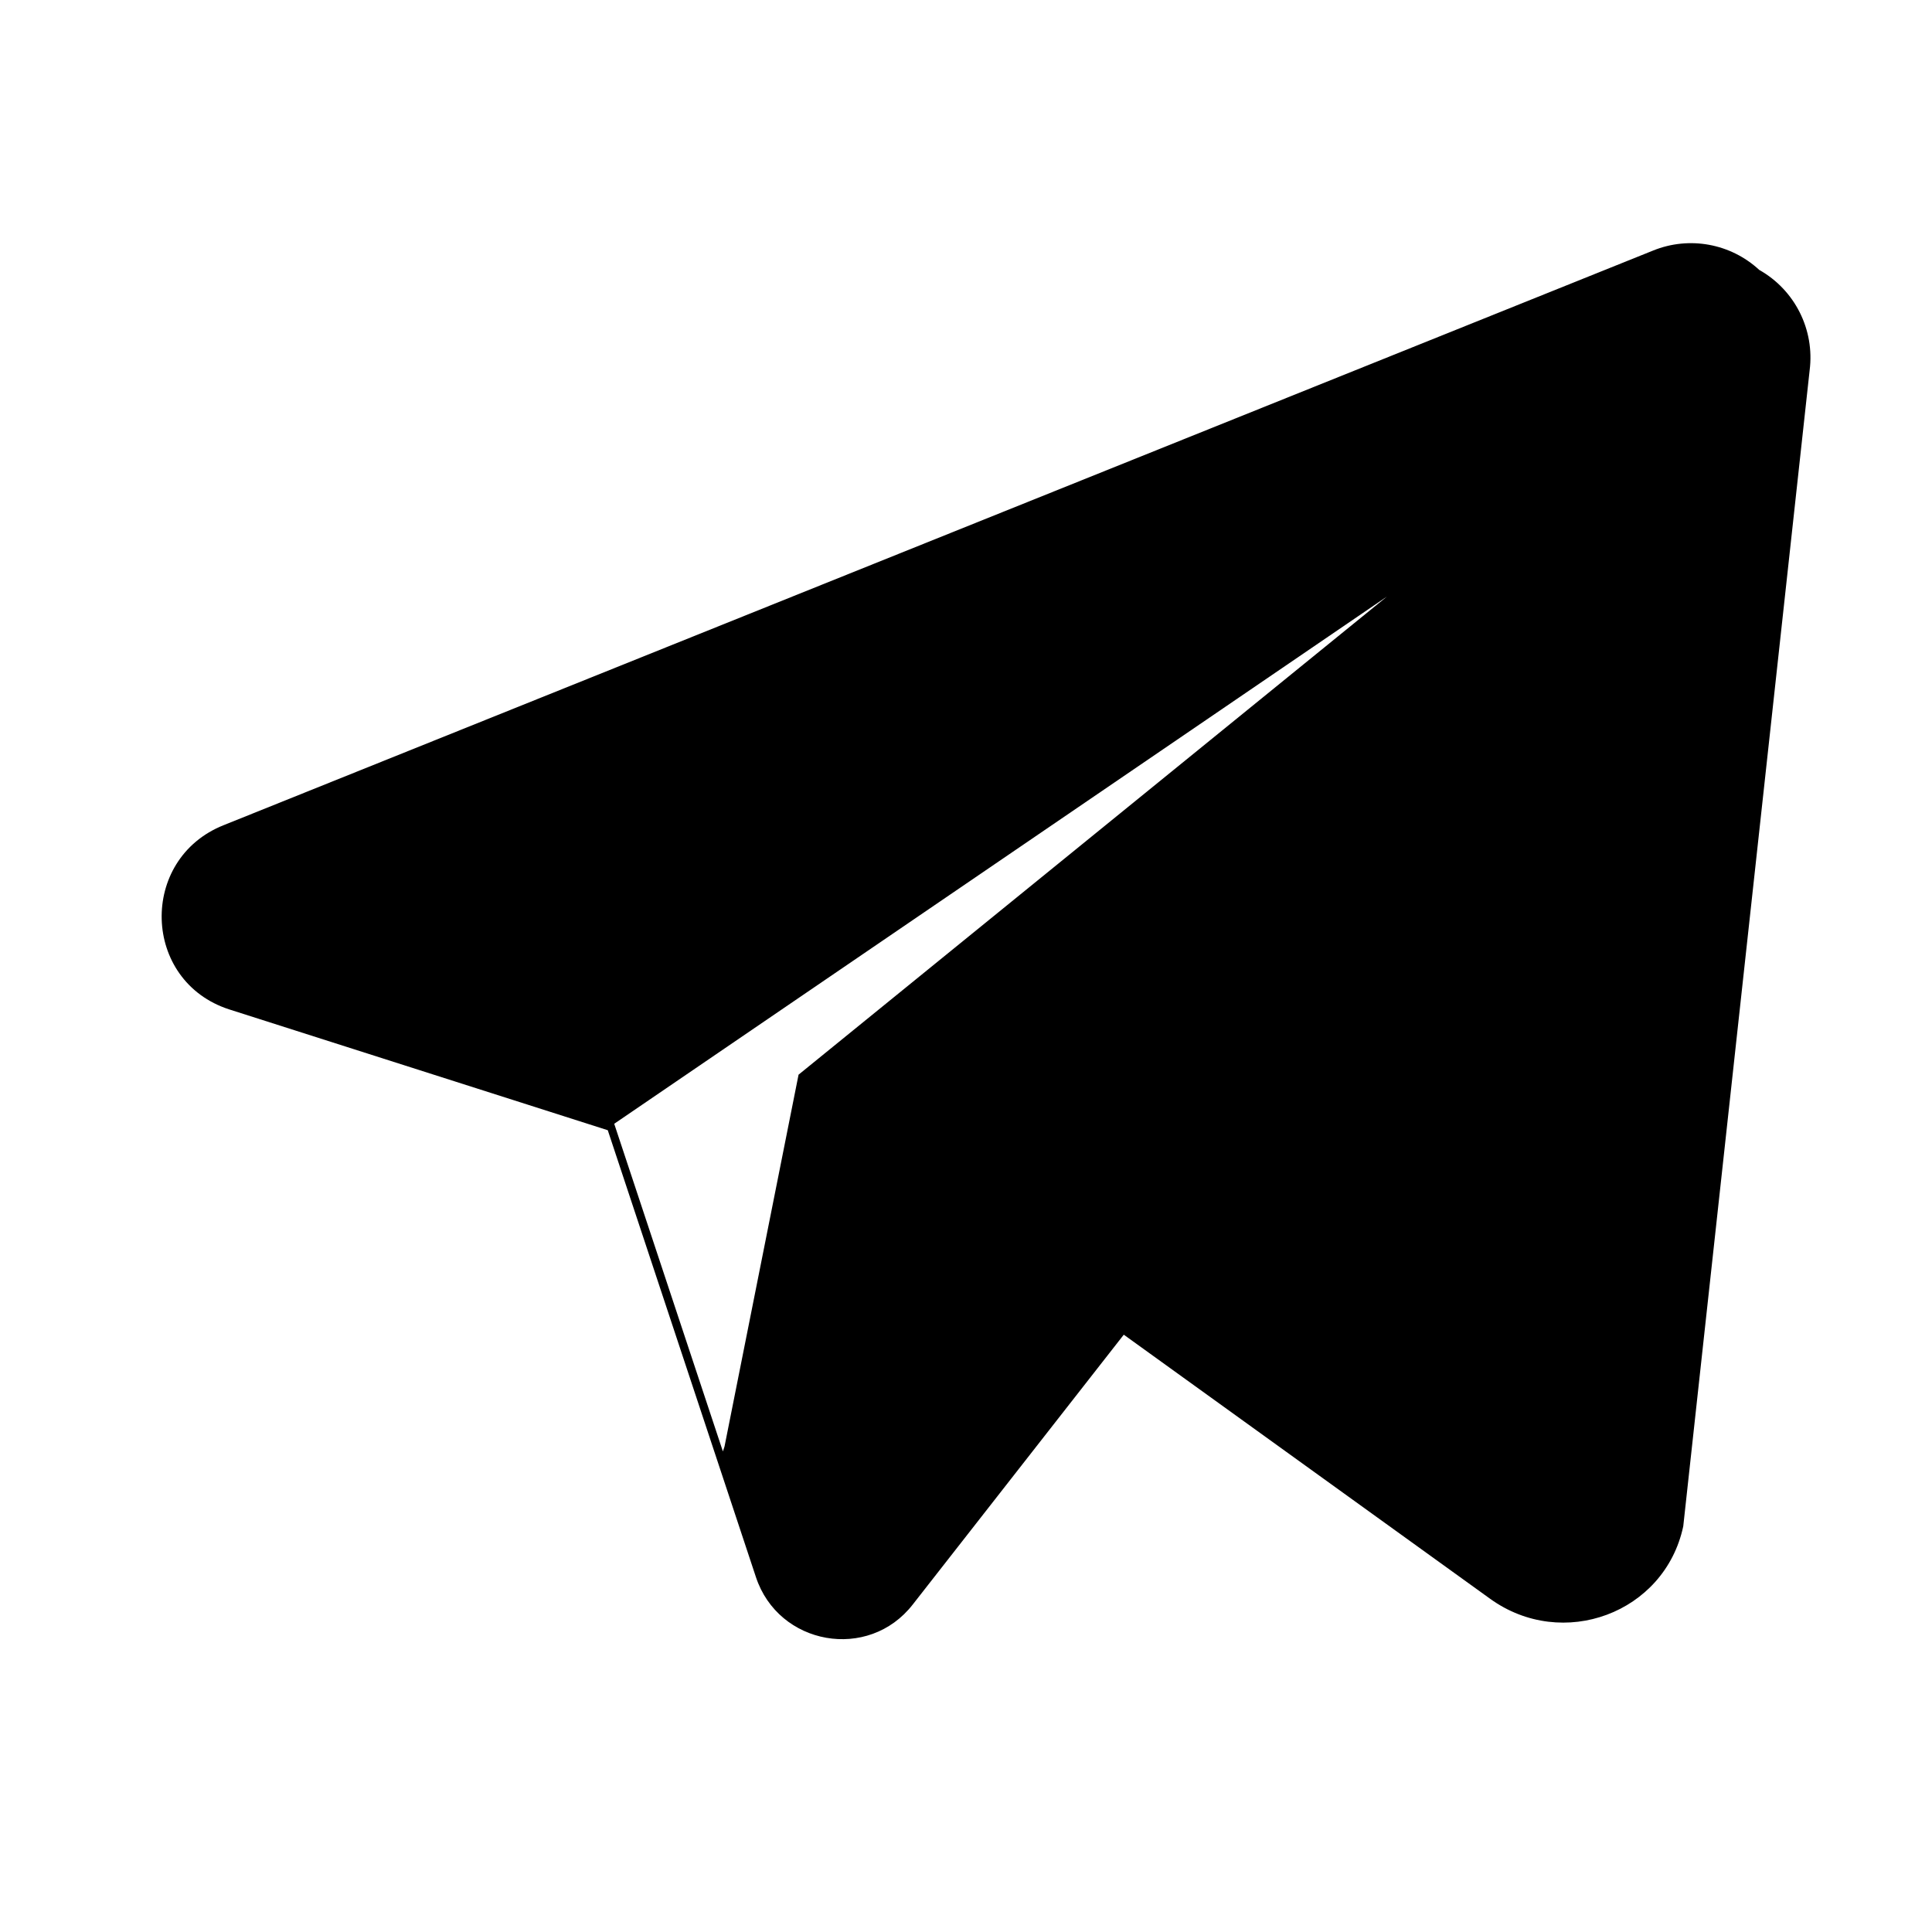
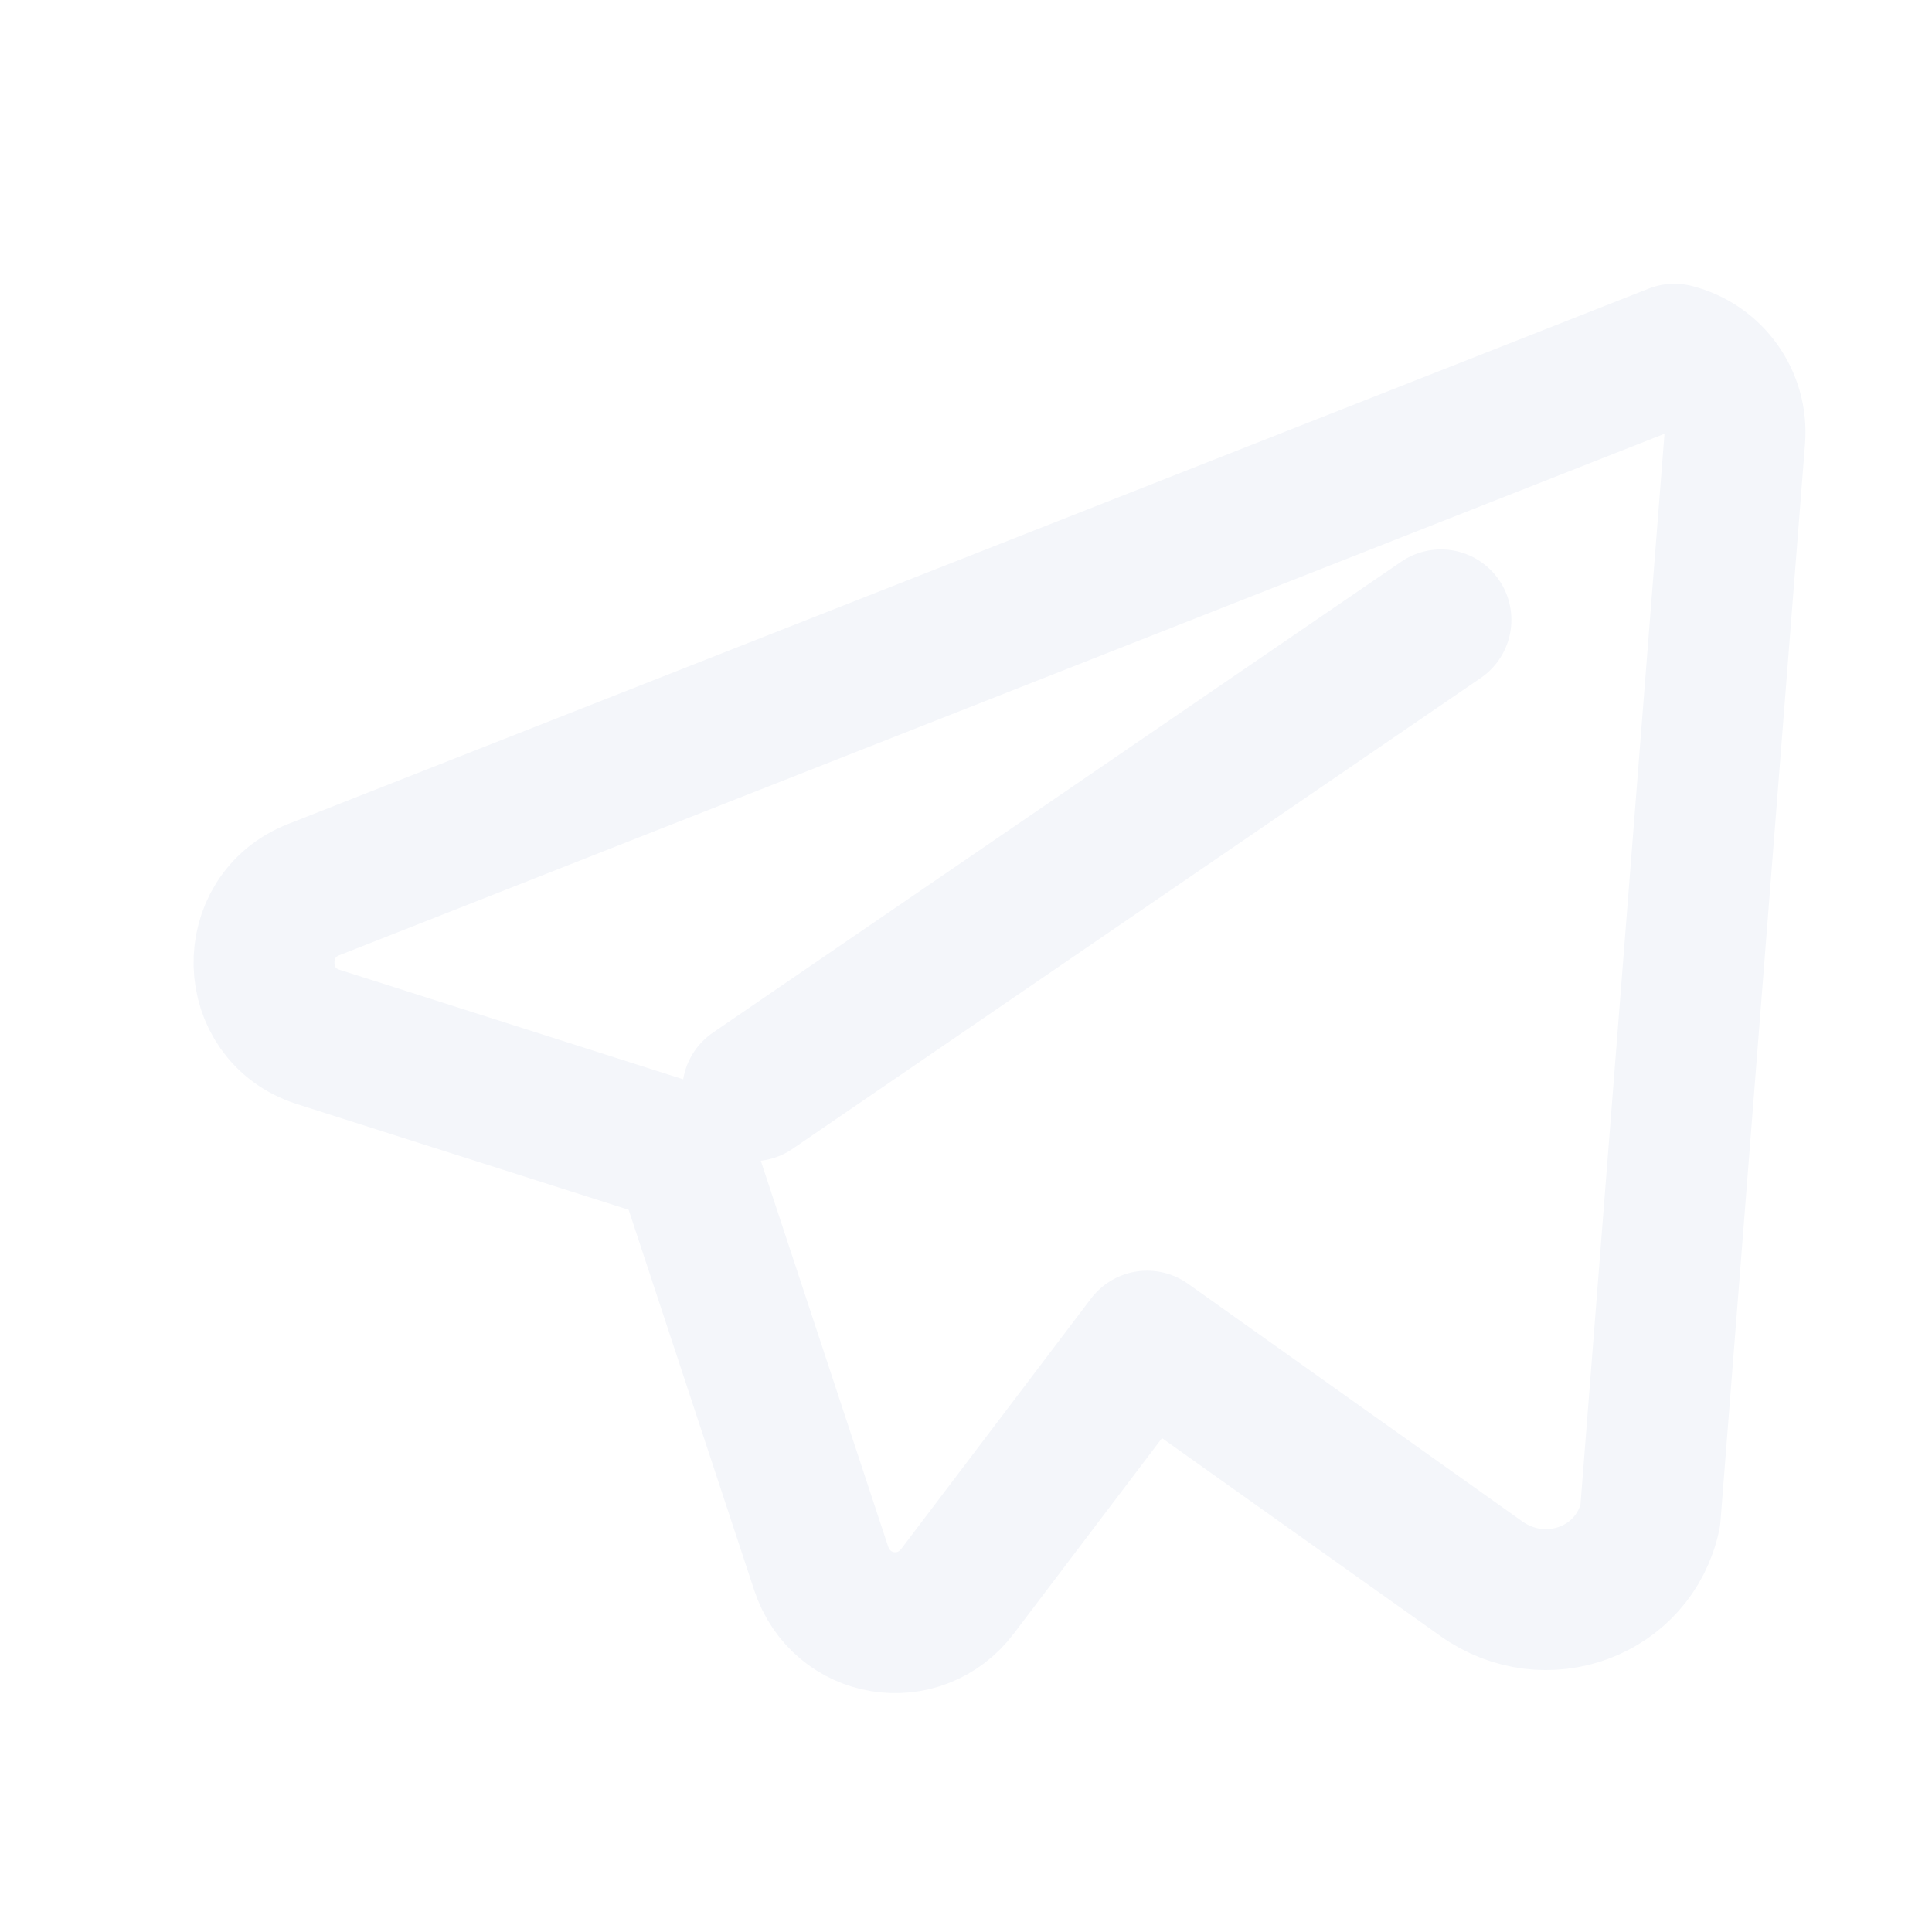
- <svg xmlns="http://www.w3.org/2000/svg" viewBox="0 0 24 24" fill="none" aria-hidden="true" focusable="false">
-   <path fill="currentColor" fill-rule="evenodd" clip-rule="evenodd" d="M21.854 3.353a1.25 1.25 0 0 0-1.32-.24L2.78 10.25c-1.06.42-1.02 1.94.07 2.29l4.7 1.5 1.84 5.55c.28.85 1.4 1.05 1.95.34l2.62-3.35 4.55 3.28c.9.65 2.17.18 2.4-.9L22.48 4.6a1.25 1.25 0 0 0-.626-1.247ZM9.92 13.35l-.92 4.62-.02.06-1.35-4.07 9.6-6.55-7.31 5.94Z" />
+ <svg xmlns="http://www.w3.org/2000/svg" viewBox="0 0 24 24" fill="none" aria-hidden="true">
+   <path d="M20.8 4.4 3.9 11.05c-.85.33-.82 1.55.05 1.83l4.55 1.45 1.7 5.15c.25.76 1.22.92 1.7.28l2.35-3.1 4.15 2.95c.8.57 1.9.16 2.1-.78L21.55 5.45a1 1 0 0 0-.75-1.05Z" stroke="#F4F6FA" stroke-width="1.75" stroke-linejoin="round" />
+   <path d="M9.35 13.55 17.9 7.7" stroke="#F4F6FA" stroke-width="1.75" stroke-linecap="round" />
</svg>
